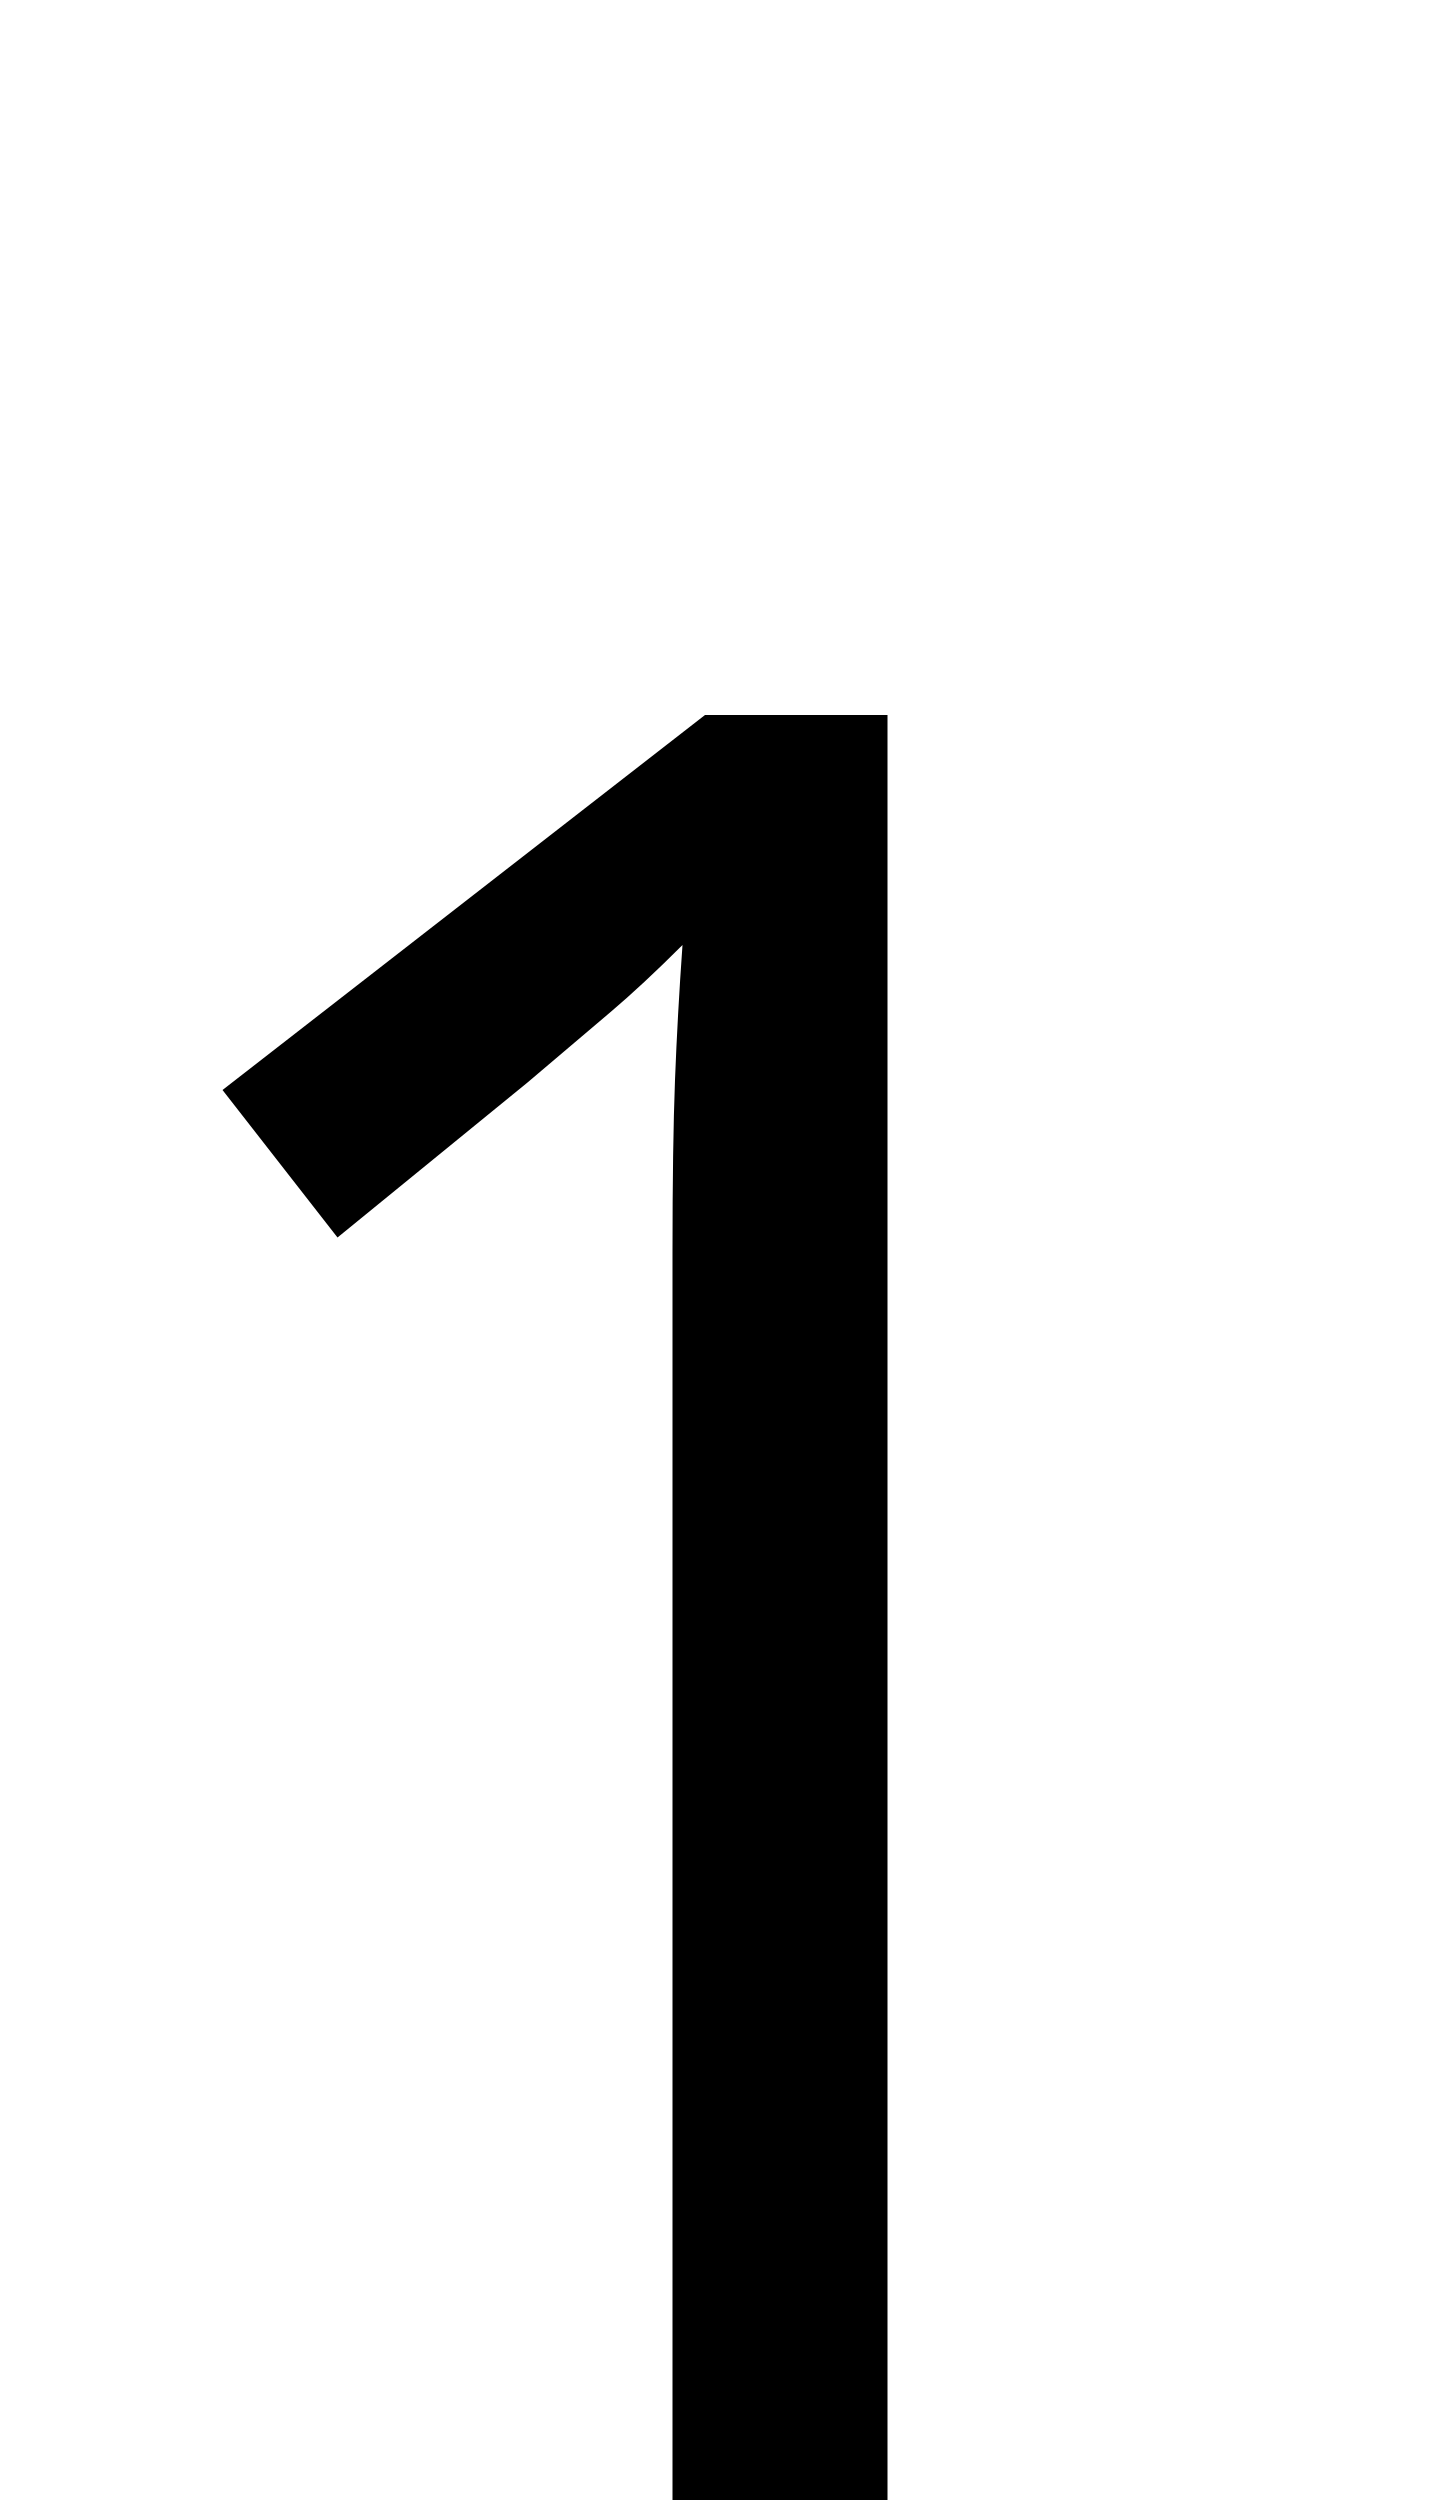
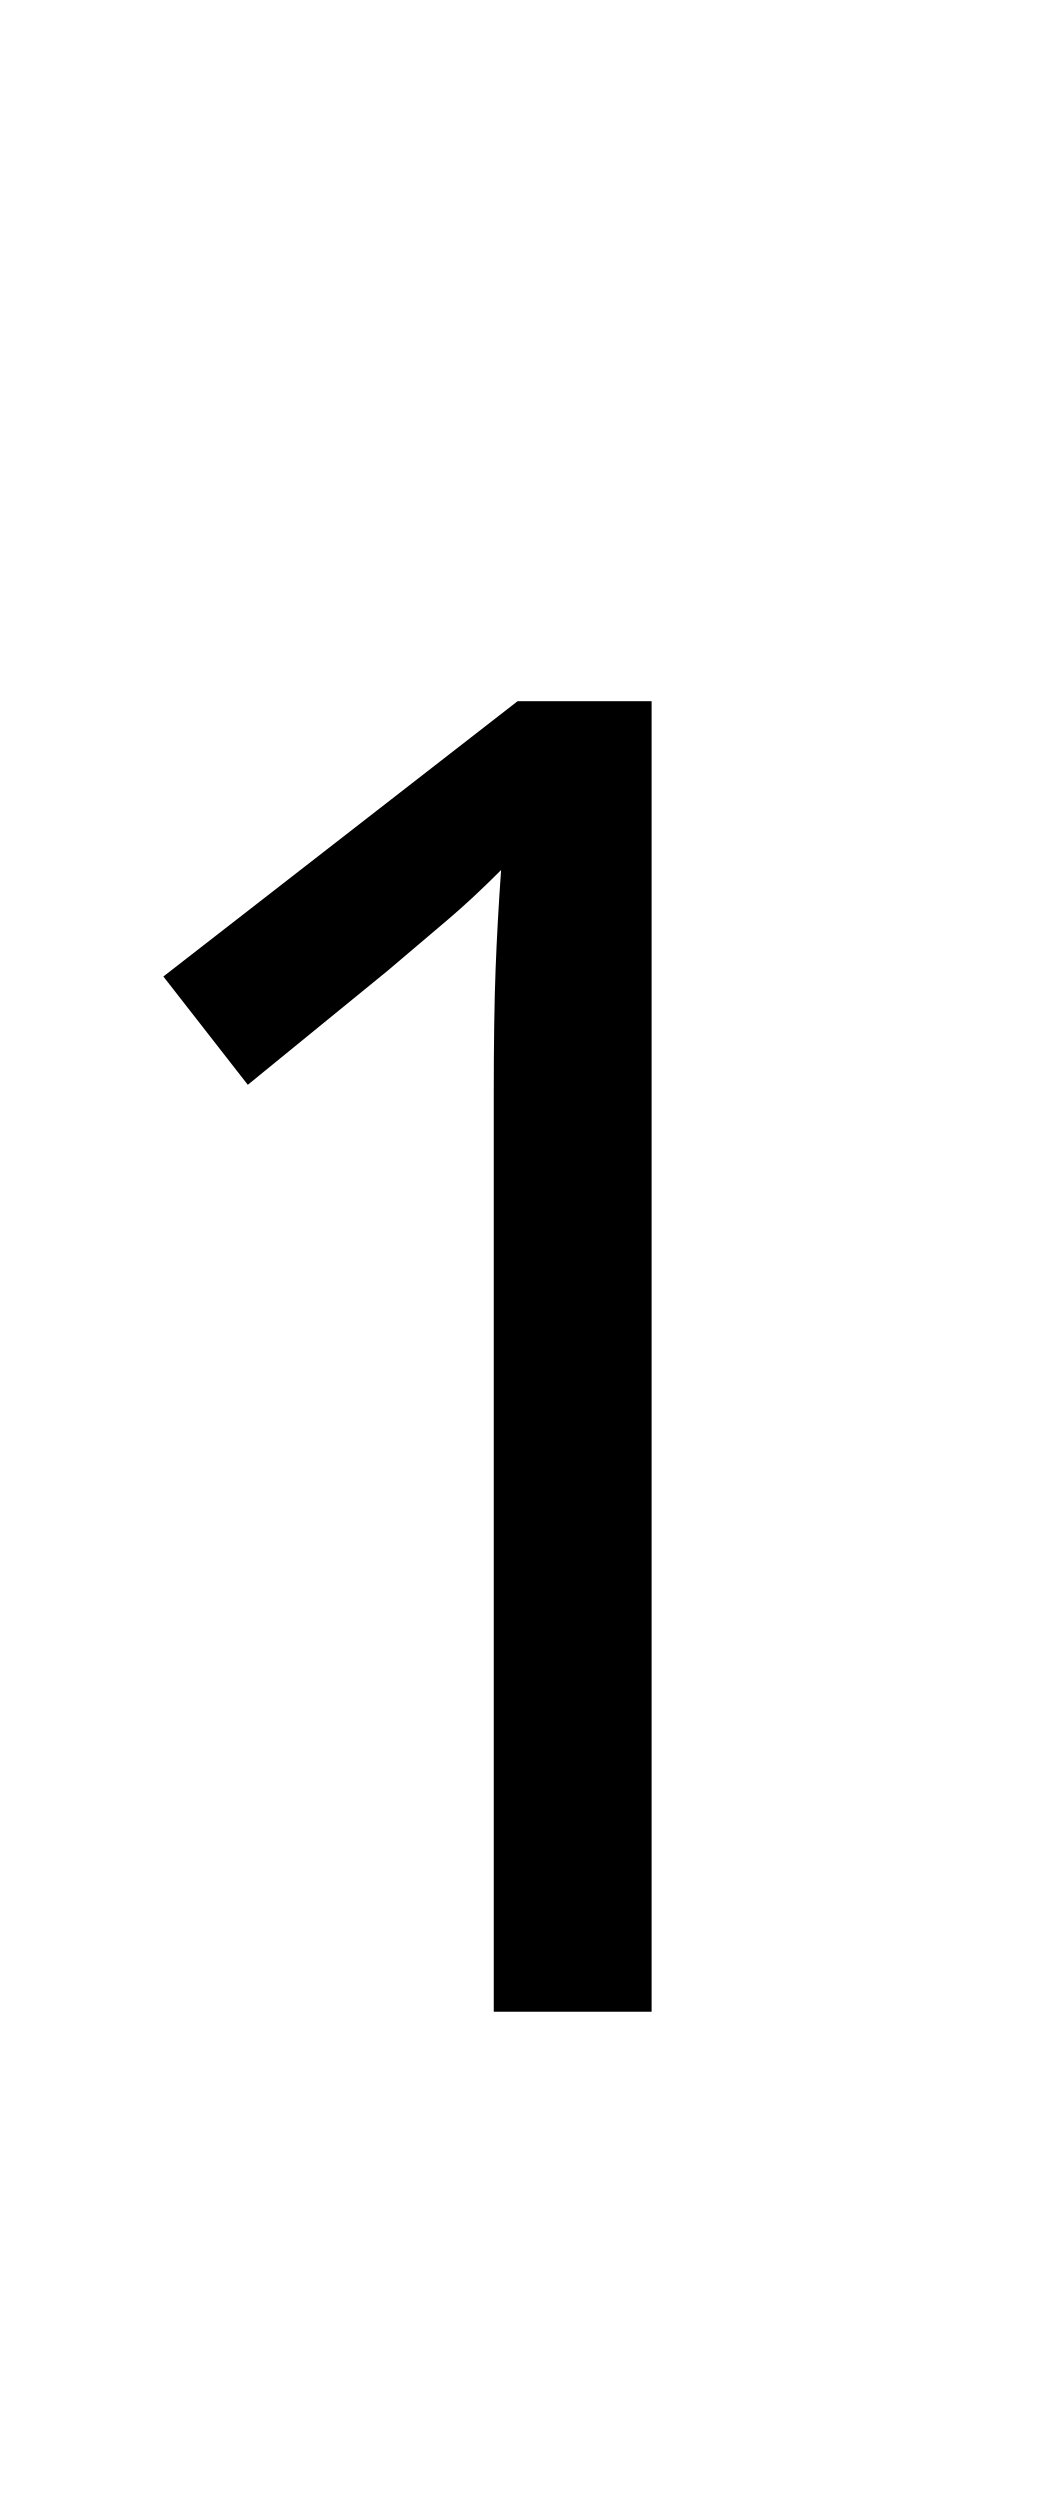
- <svg xmlns="http://www.w3.org/2000/svg" viewBox="0 0 572 1000">
-   <path d="M355,1000H269V501Q269,458,270.0,432.0Q271,406,273,378Q257,394,244.0,405.0Q231,416,211,433L135,495L89,436L282,286H355Z" />
+ <svg xmlns="http://www.w3.org/2000/svg" viewBox="0 -320 572 1362">
+   <path d="M355,776H269V277Q269,234,270.0,208.0Q271,182,273,154Q257,170,244.0,181.0Q231,192,211,209L135,271L89,212L282,62H355Z" />
</svg>
